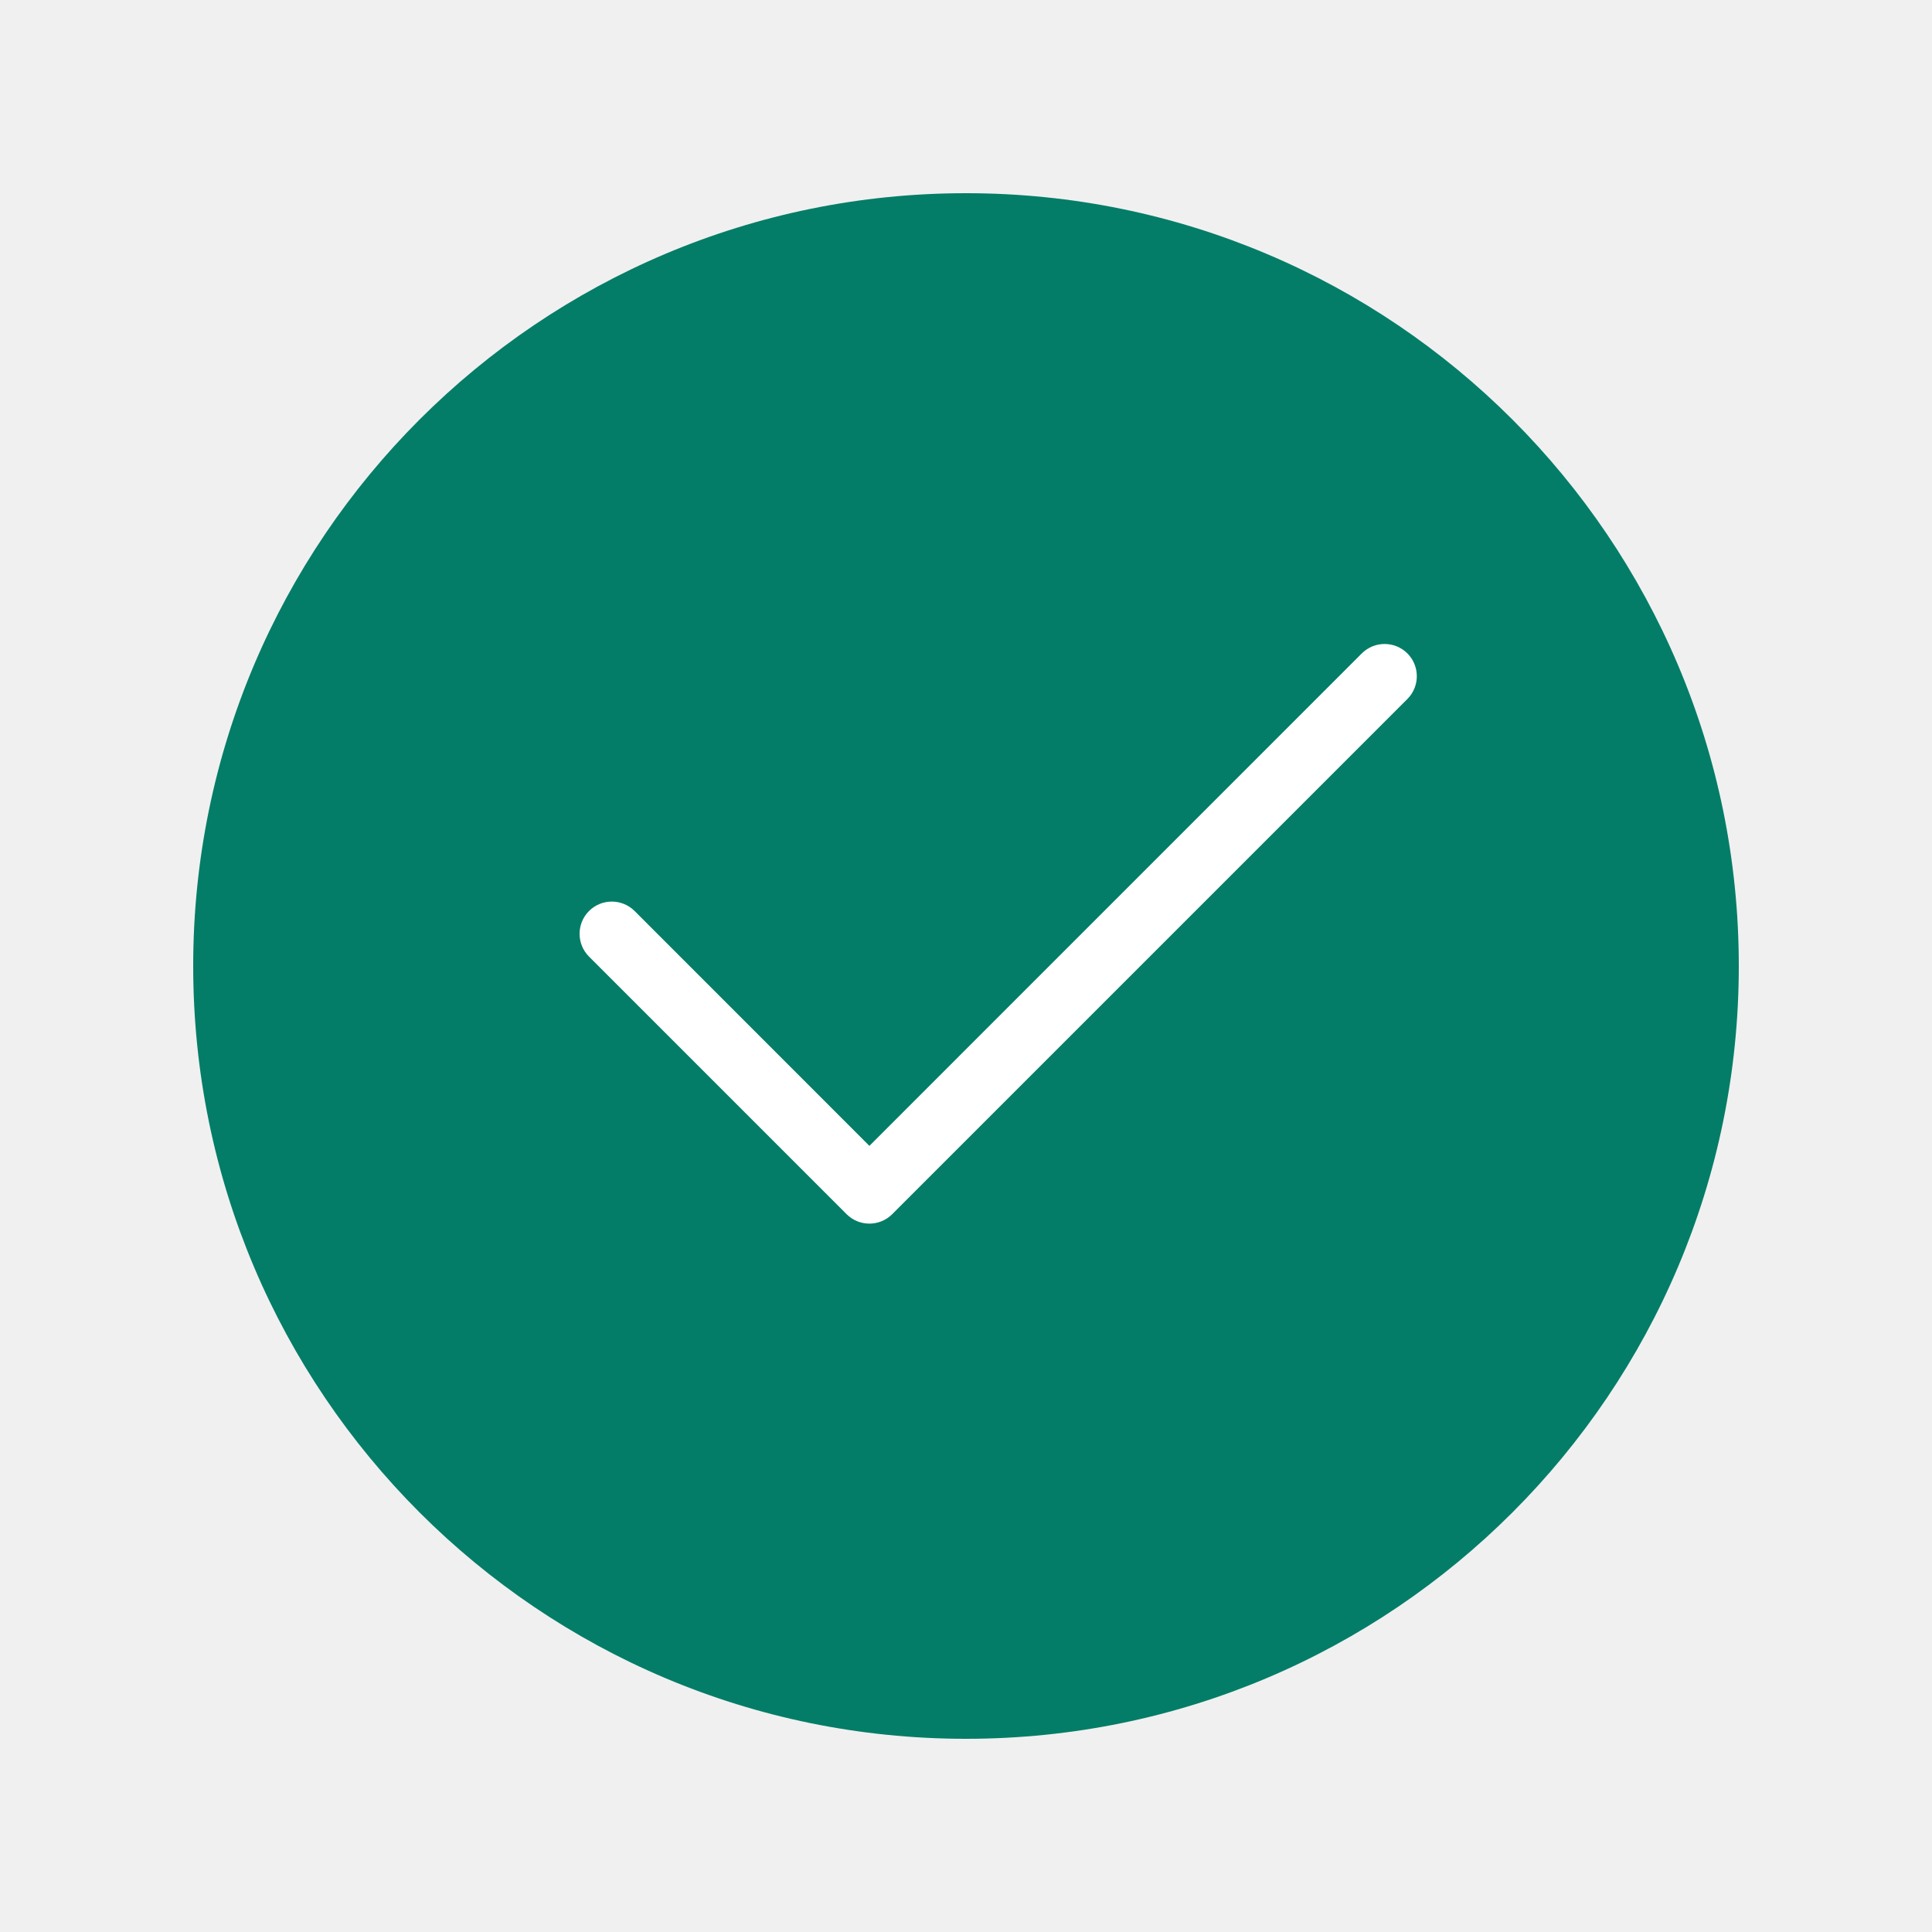
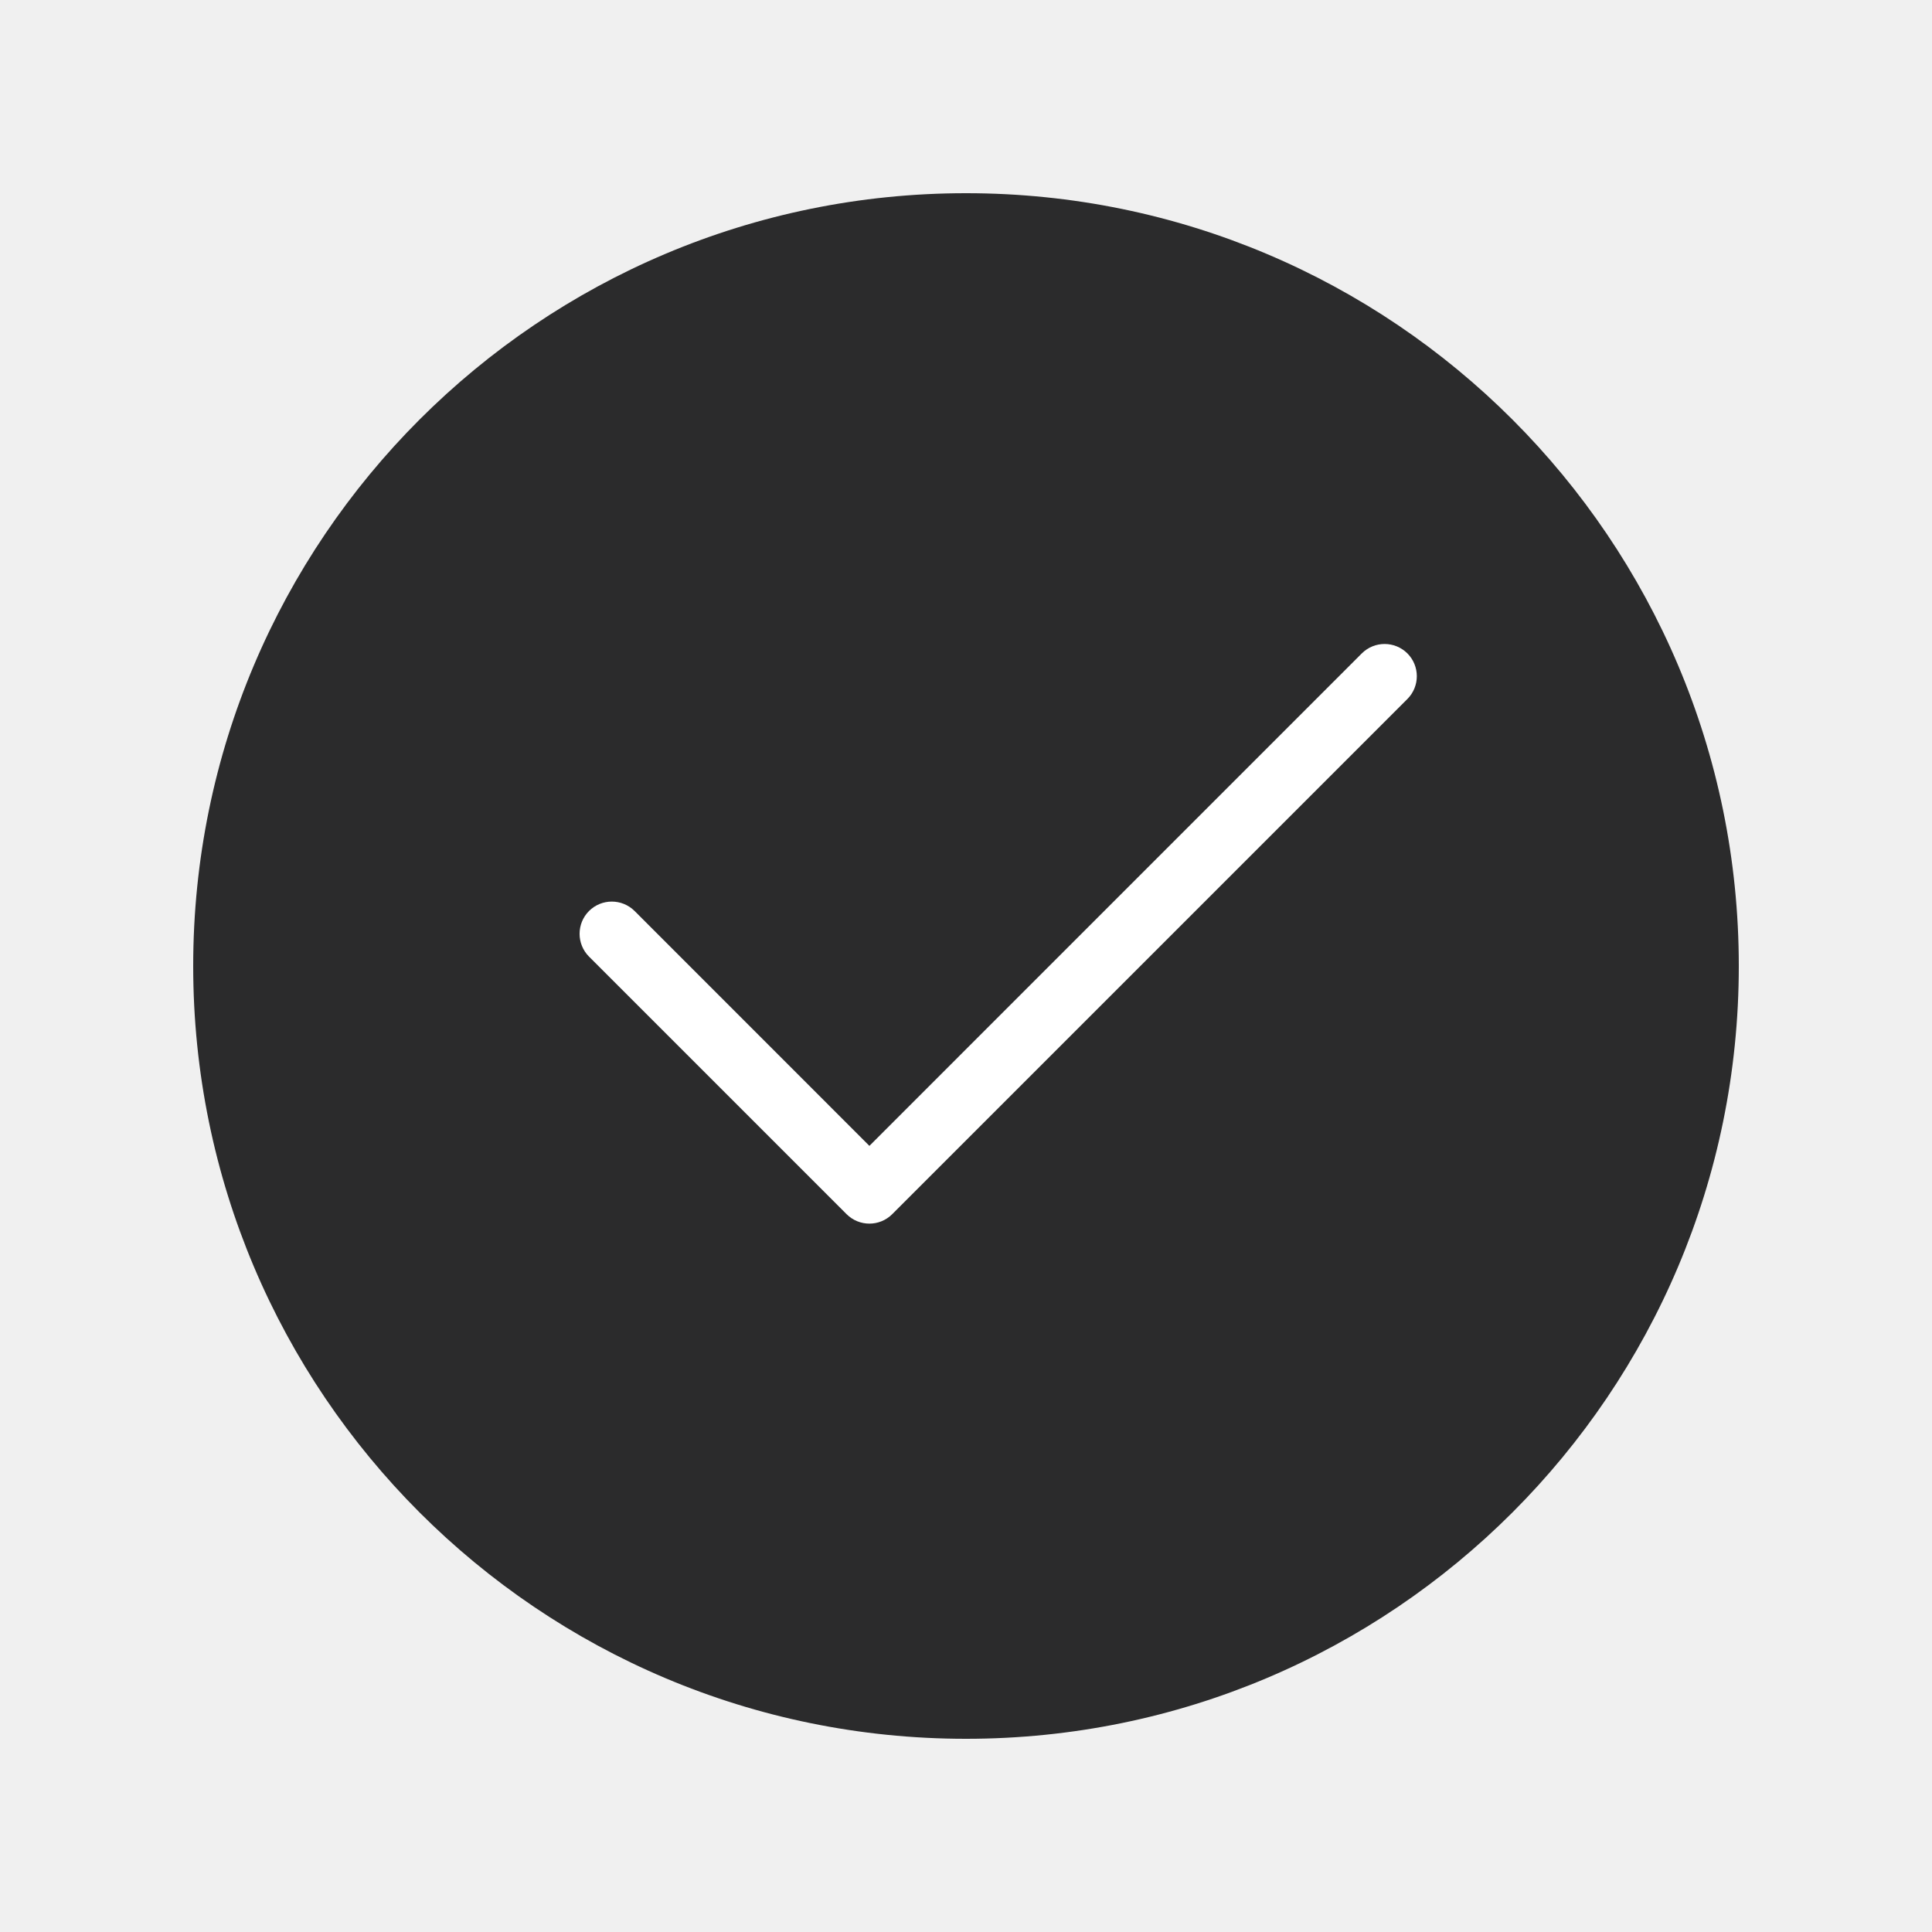
<svg xmlns="http://www.w3.org/2000/svg" width="30" height="30" viewBox="0 0 30 30" fill="none">
  <circle cx="15" cy="15" r="9" fill="white" stroke-width="0" />
-   <path fill-rule="evenodd" clip-rule="evenodd" d="M3 15C3 8.373 8.373 3 15 3C21.627 3 27 8.373 27 15C27 21.627 21.627 27 15 27C8.373 27 3 21.627 3 15ZM21.854 10.854C22.049 10.658 22.049 10.342 21.854 10.146C21.658 9.951 21.342 9.951 21.146 10.146L13.5 17.793L9.854 14.146C9.658 13.951 9.342 13.951 9.146 14.146C8.951 14.342 8.951 14.658 9.146 14.854L13.146 18.854C13.342 19.049 13.658 19.049 13.854 18.854L21.854 10.854Z" fill="#037D67" />
+   <path fill-rule="evenodd" clip-rule="evenodd" d="M3 15C3 8.373 8.373 3 15 3C21.627 3 27 8.373 27 15C27 21.627 21.627 27 15 27C8.373 27 3 21.627 3 15ZM21.854 10.854C22.049 10.658 22.049 10.342 21.854 10.146C21.658 9.951 21.342 9.951 21.146 10.146L13.5 17.793L9.854 14.146C9.658 13.951 9.342 13.951 9.146 14.146C8.951 14.342 8.951 14.658 9.146 14.854L13.146 18.854C13.342 19.049 13.658 19.049 13.854 18.854L21.854 10.854Z" fill="#2B2B2C" />
</svg>
